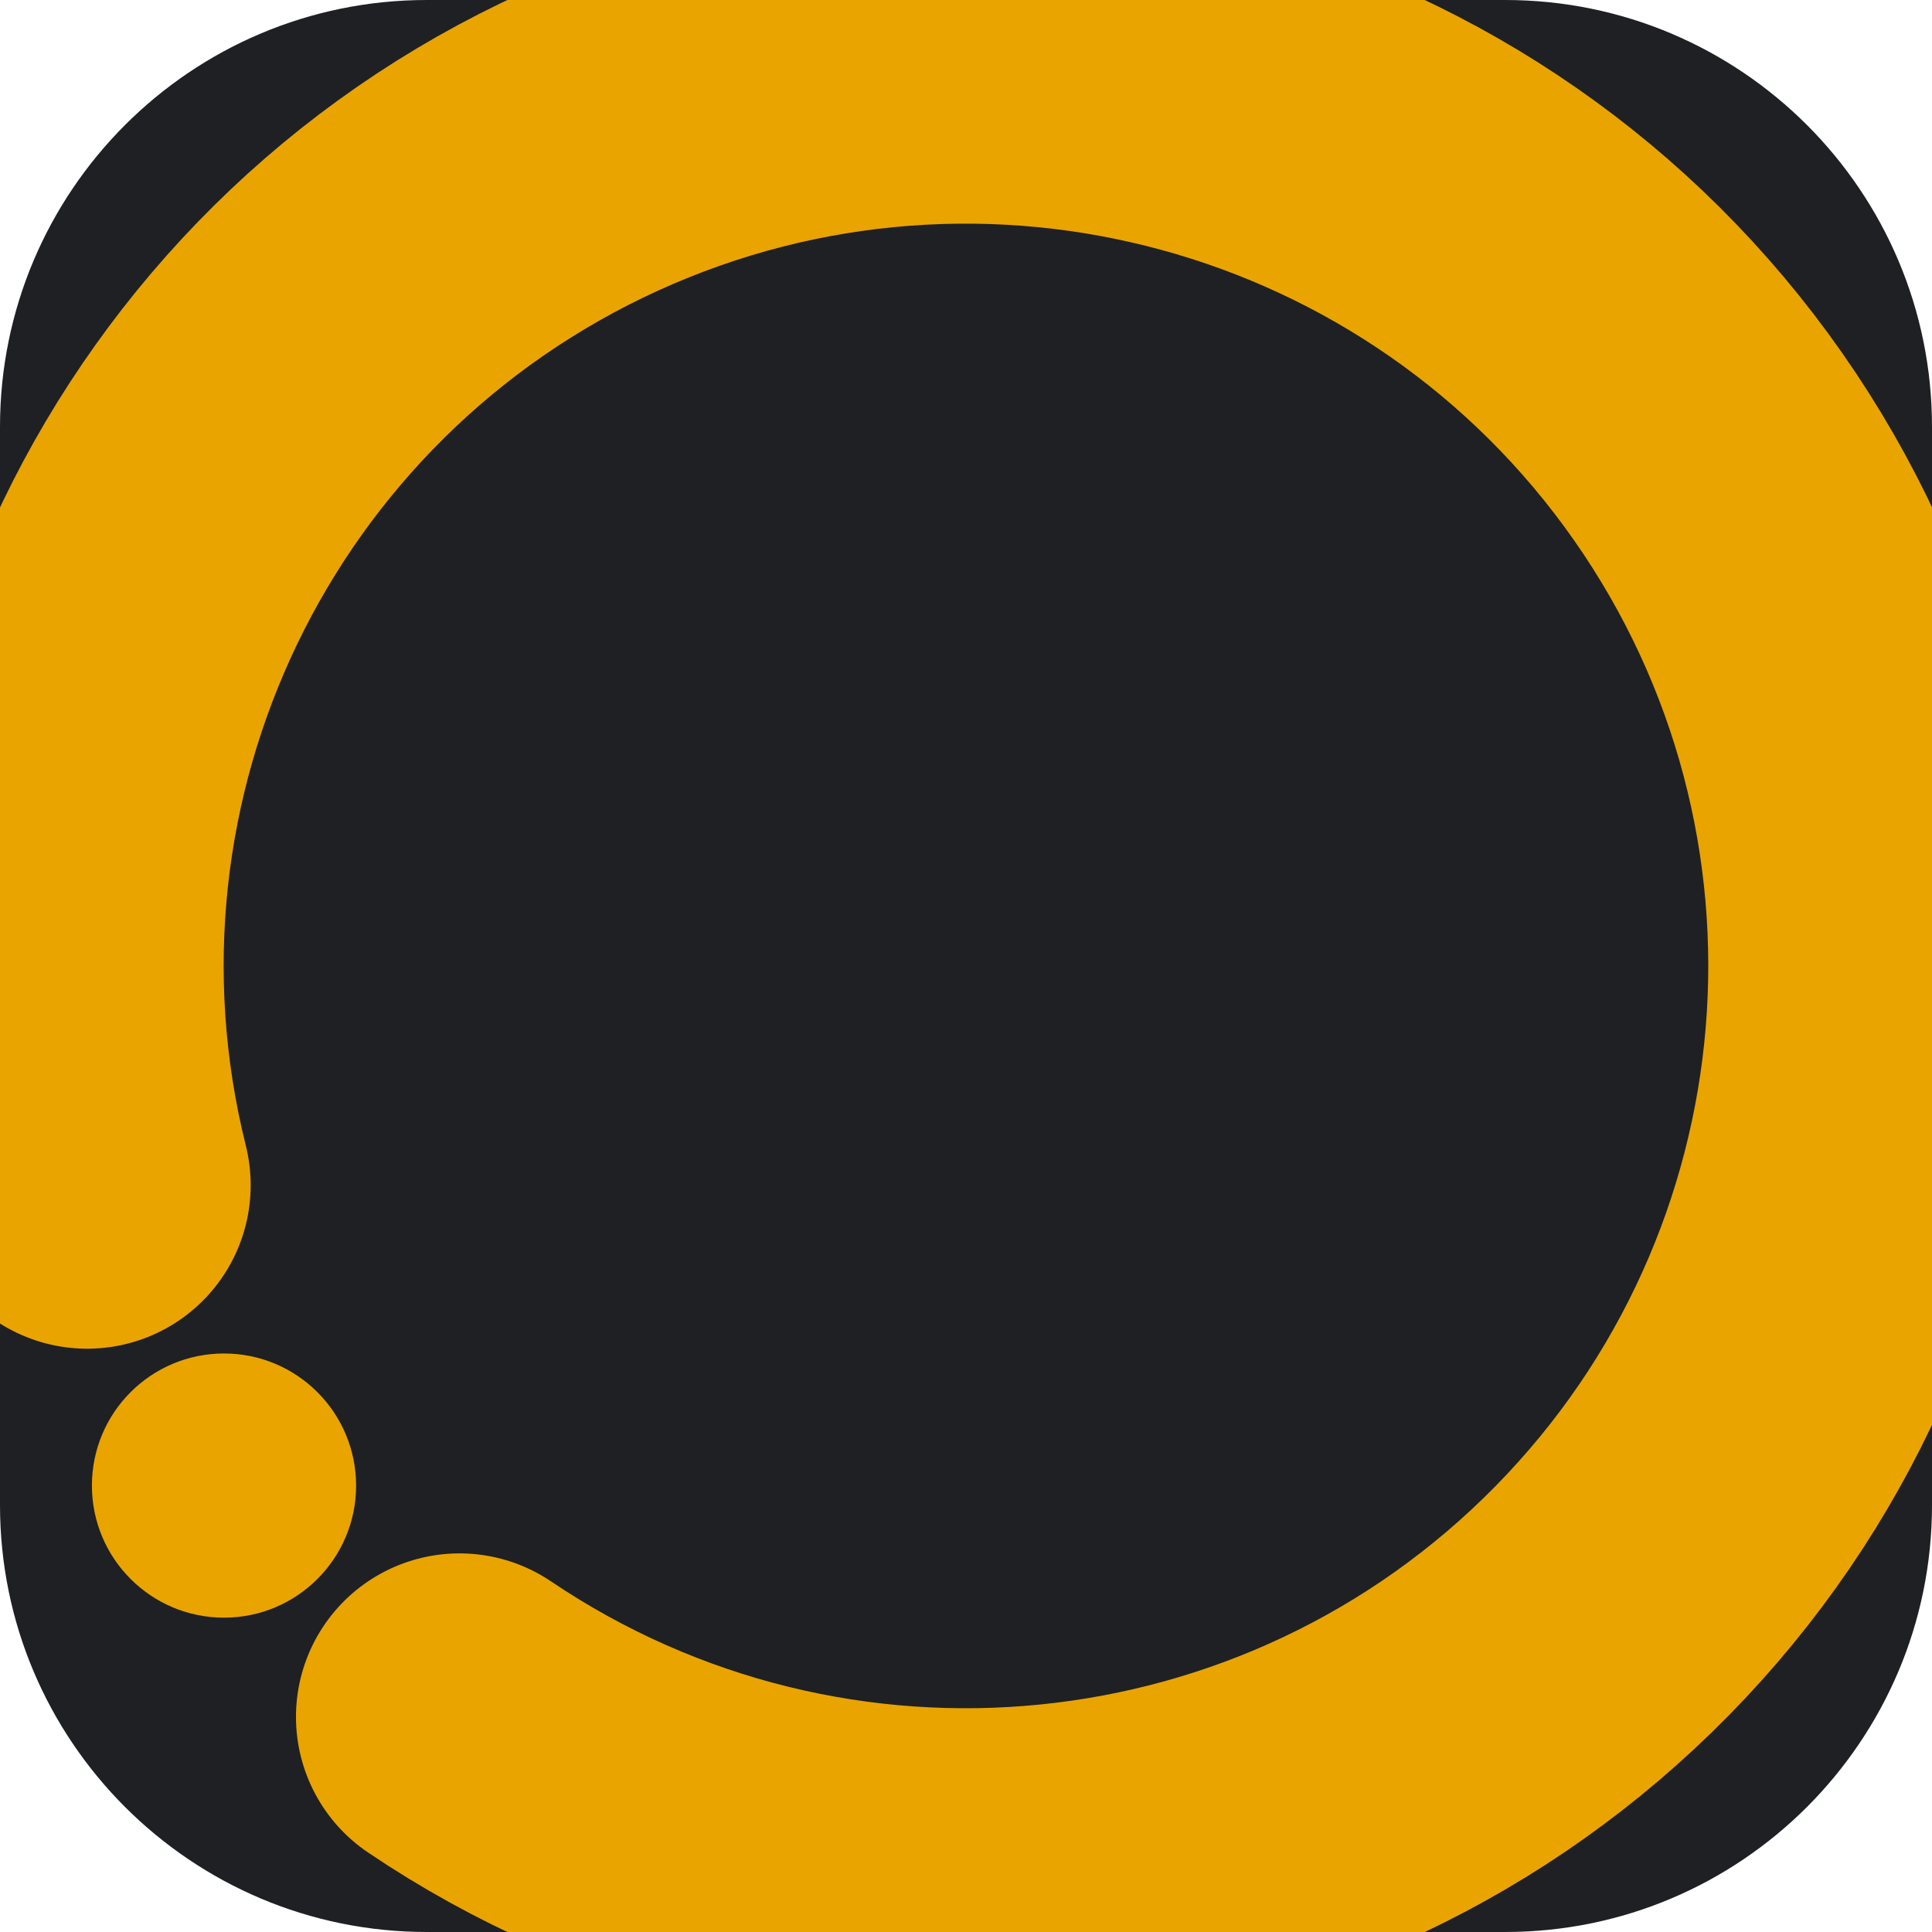
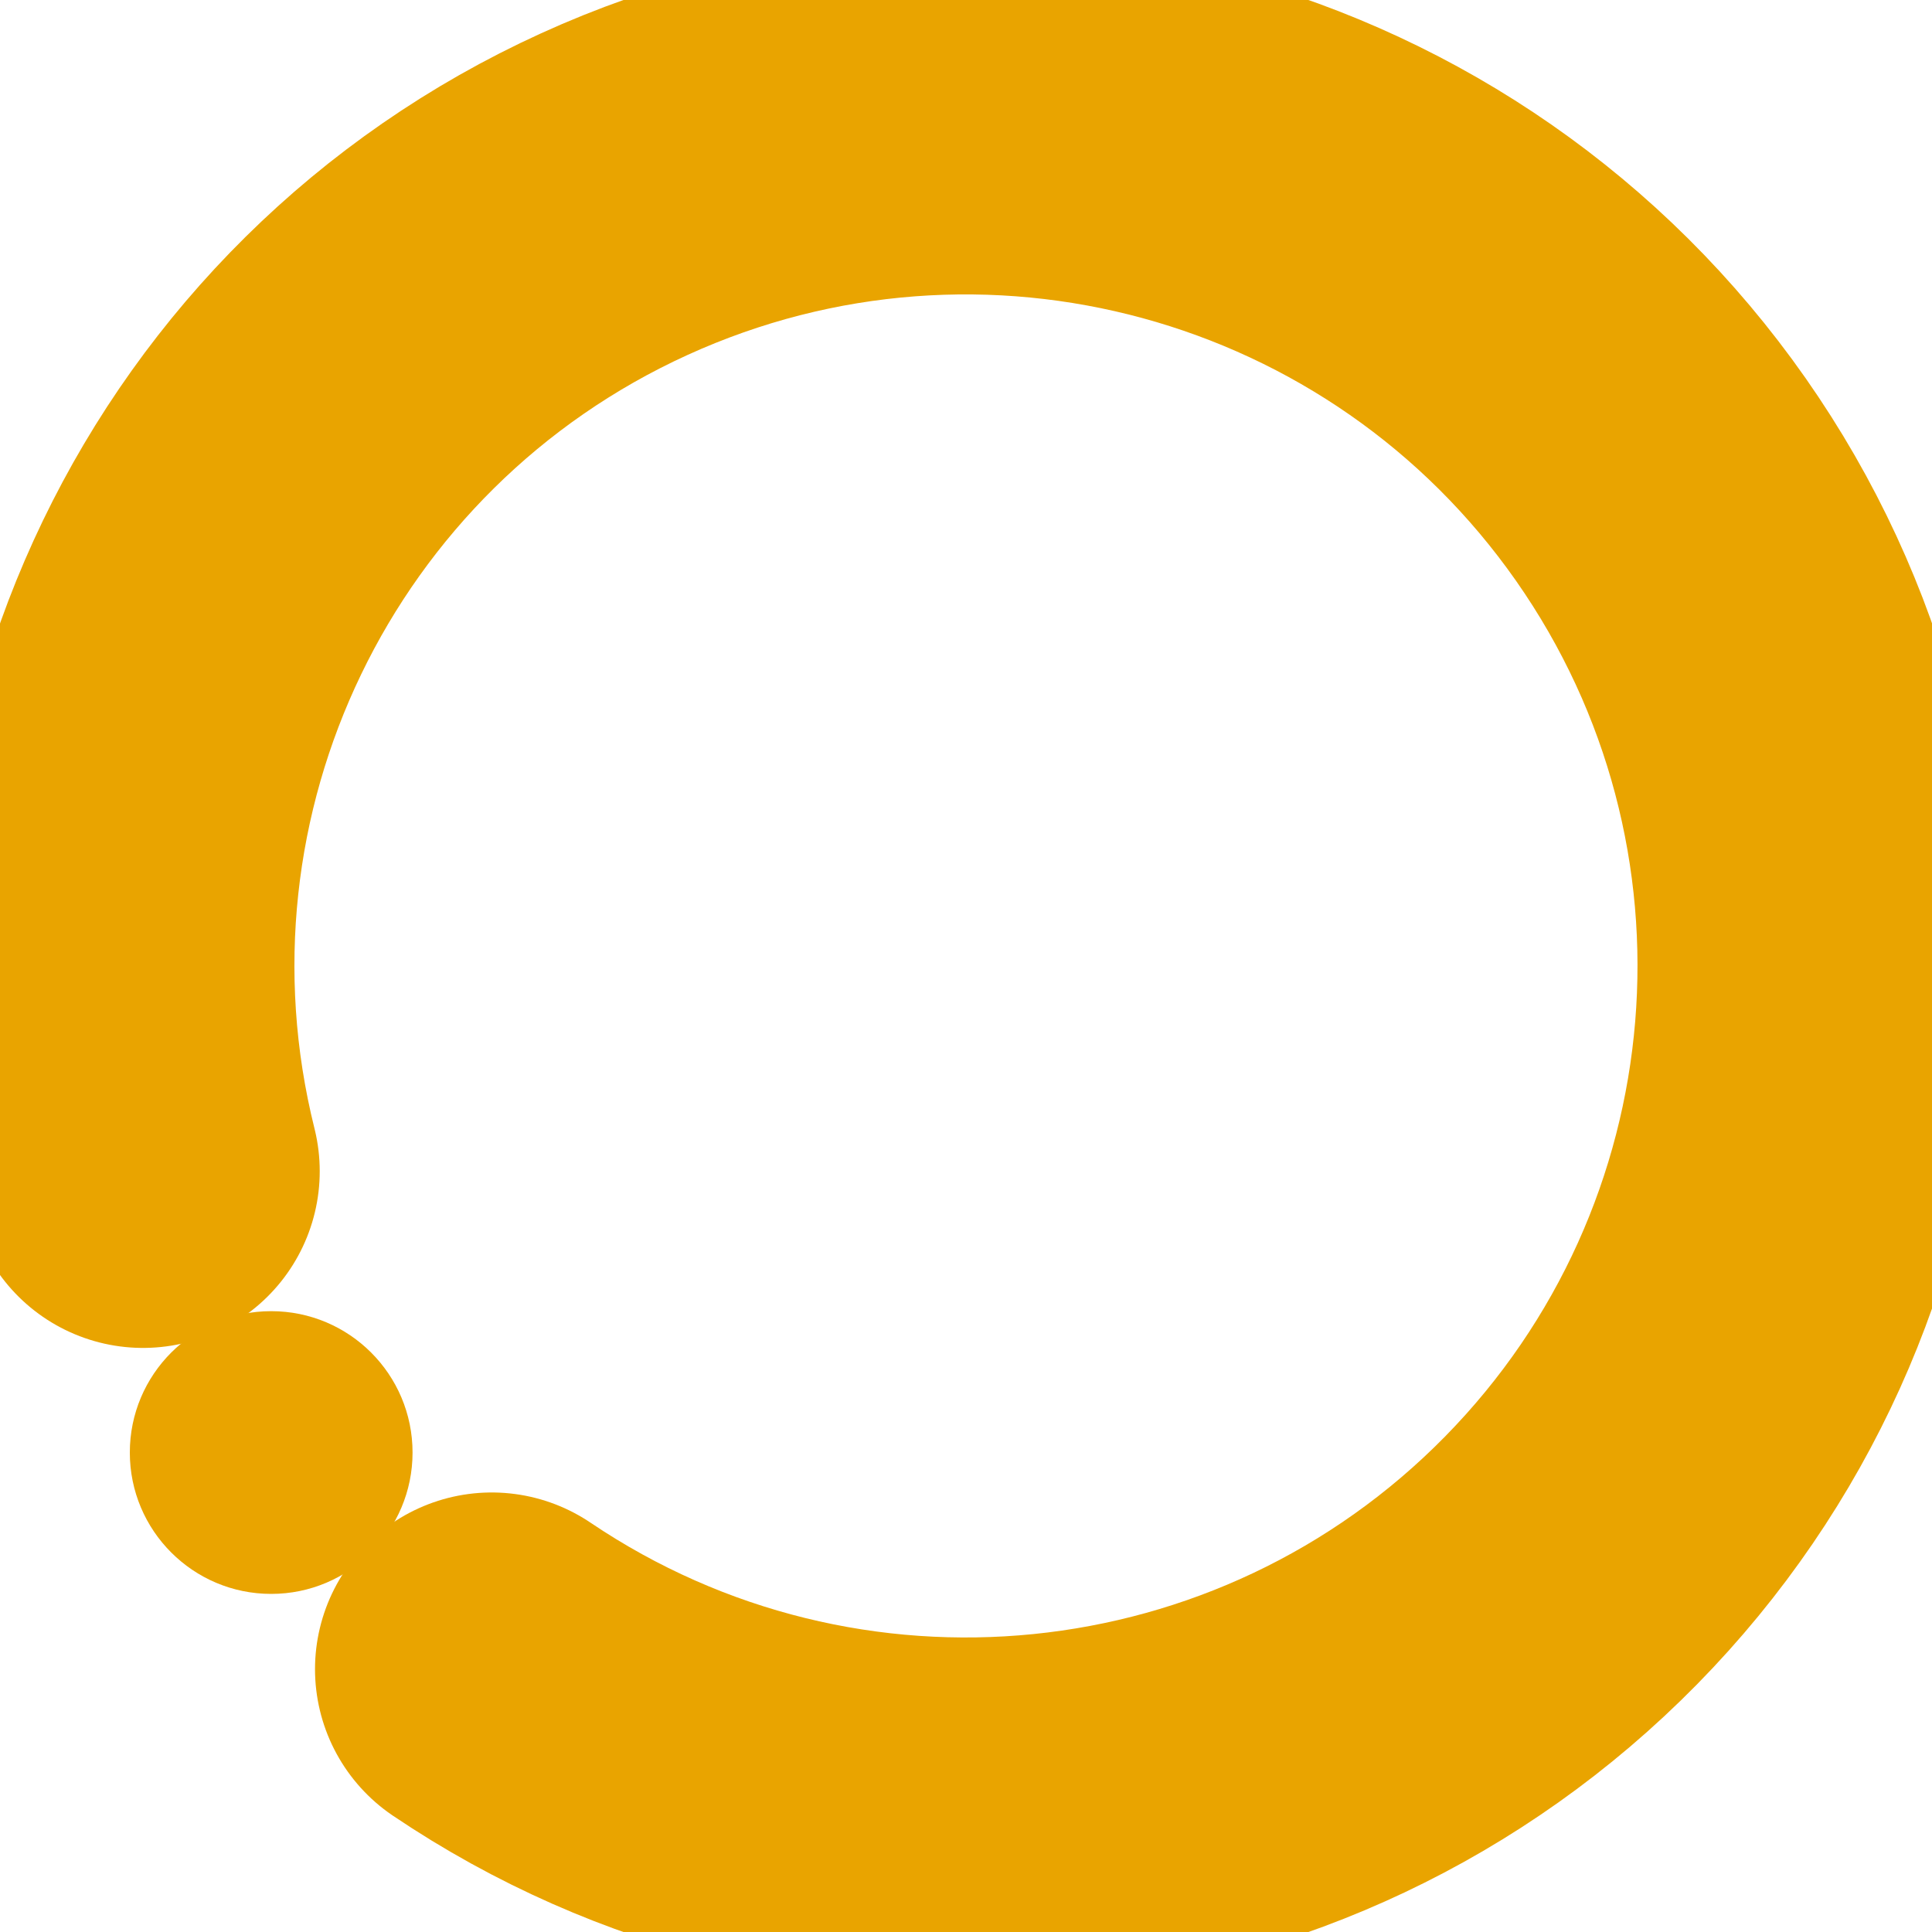
- <svg xmlns="http://www.w3.org/2000/svg" viewBox="14 14 172 172">
-   <rect x="14" y="14" width="172" height="172" rx="38" fill="#1E2024" />
-   <g transform="translate(100 100) scale(1.12) translate(-100 -100)">
-     <path d="M30.14 117.42 A72 72 0 1 1 59.74 159.69" fill="none" stroke="#E9A400" stroke-width="26" stroke-linecap="round" />
-     <circle cx="41.02" cy="141.30" r="10.5" fill="#E9A400" />
-   </g>
+ <svg xmlns="http://www.w3.org/2000/svg" viewBox="18 18 164 164">
+   <path d="M30.14 117.42 A72 72 0 1 1 59.74 159.69" fill="none" stroke="#E9A400" stroke-width="30" stroke-linecap="round" />
+   <circle cx="41.02" cy="141.30" r="12" fill="#E9A400" />
</svg>
